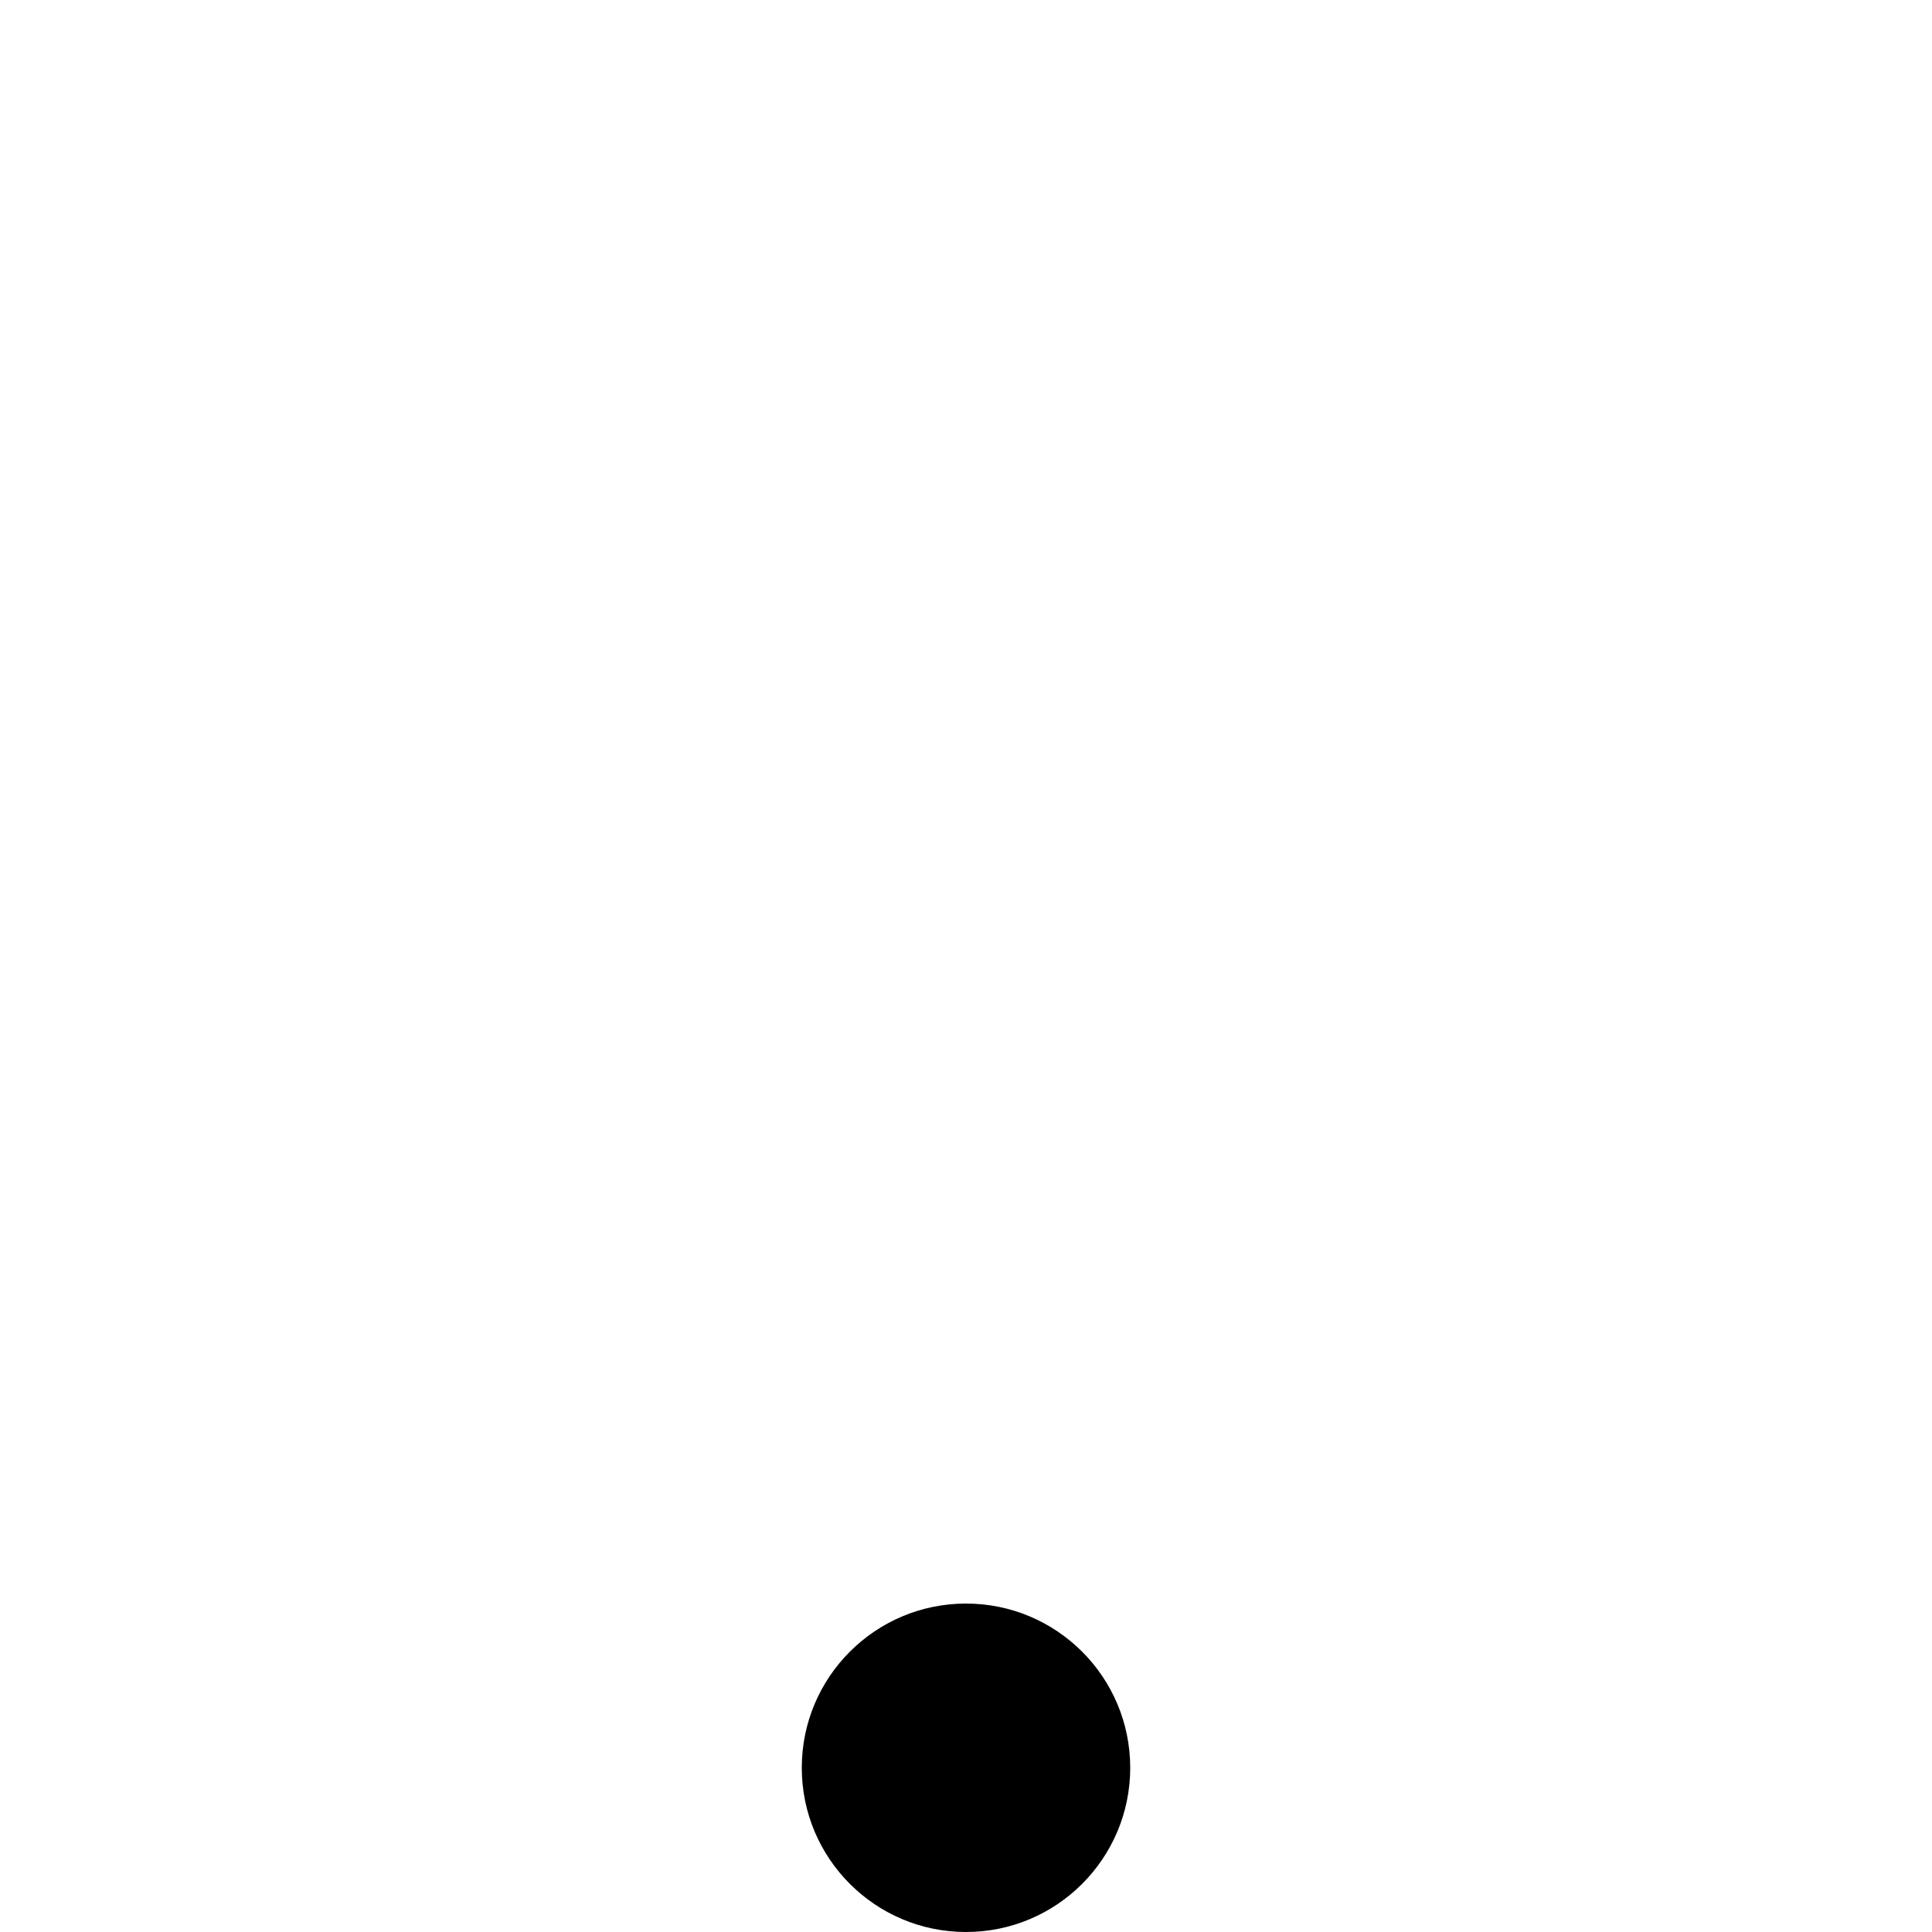
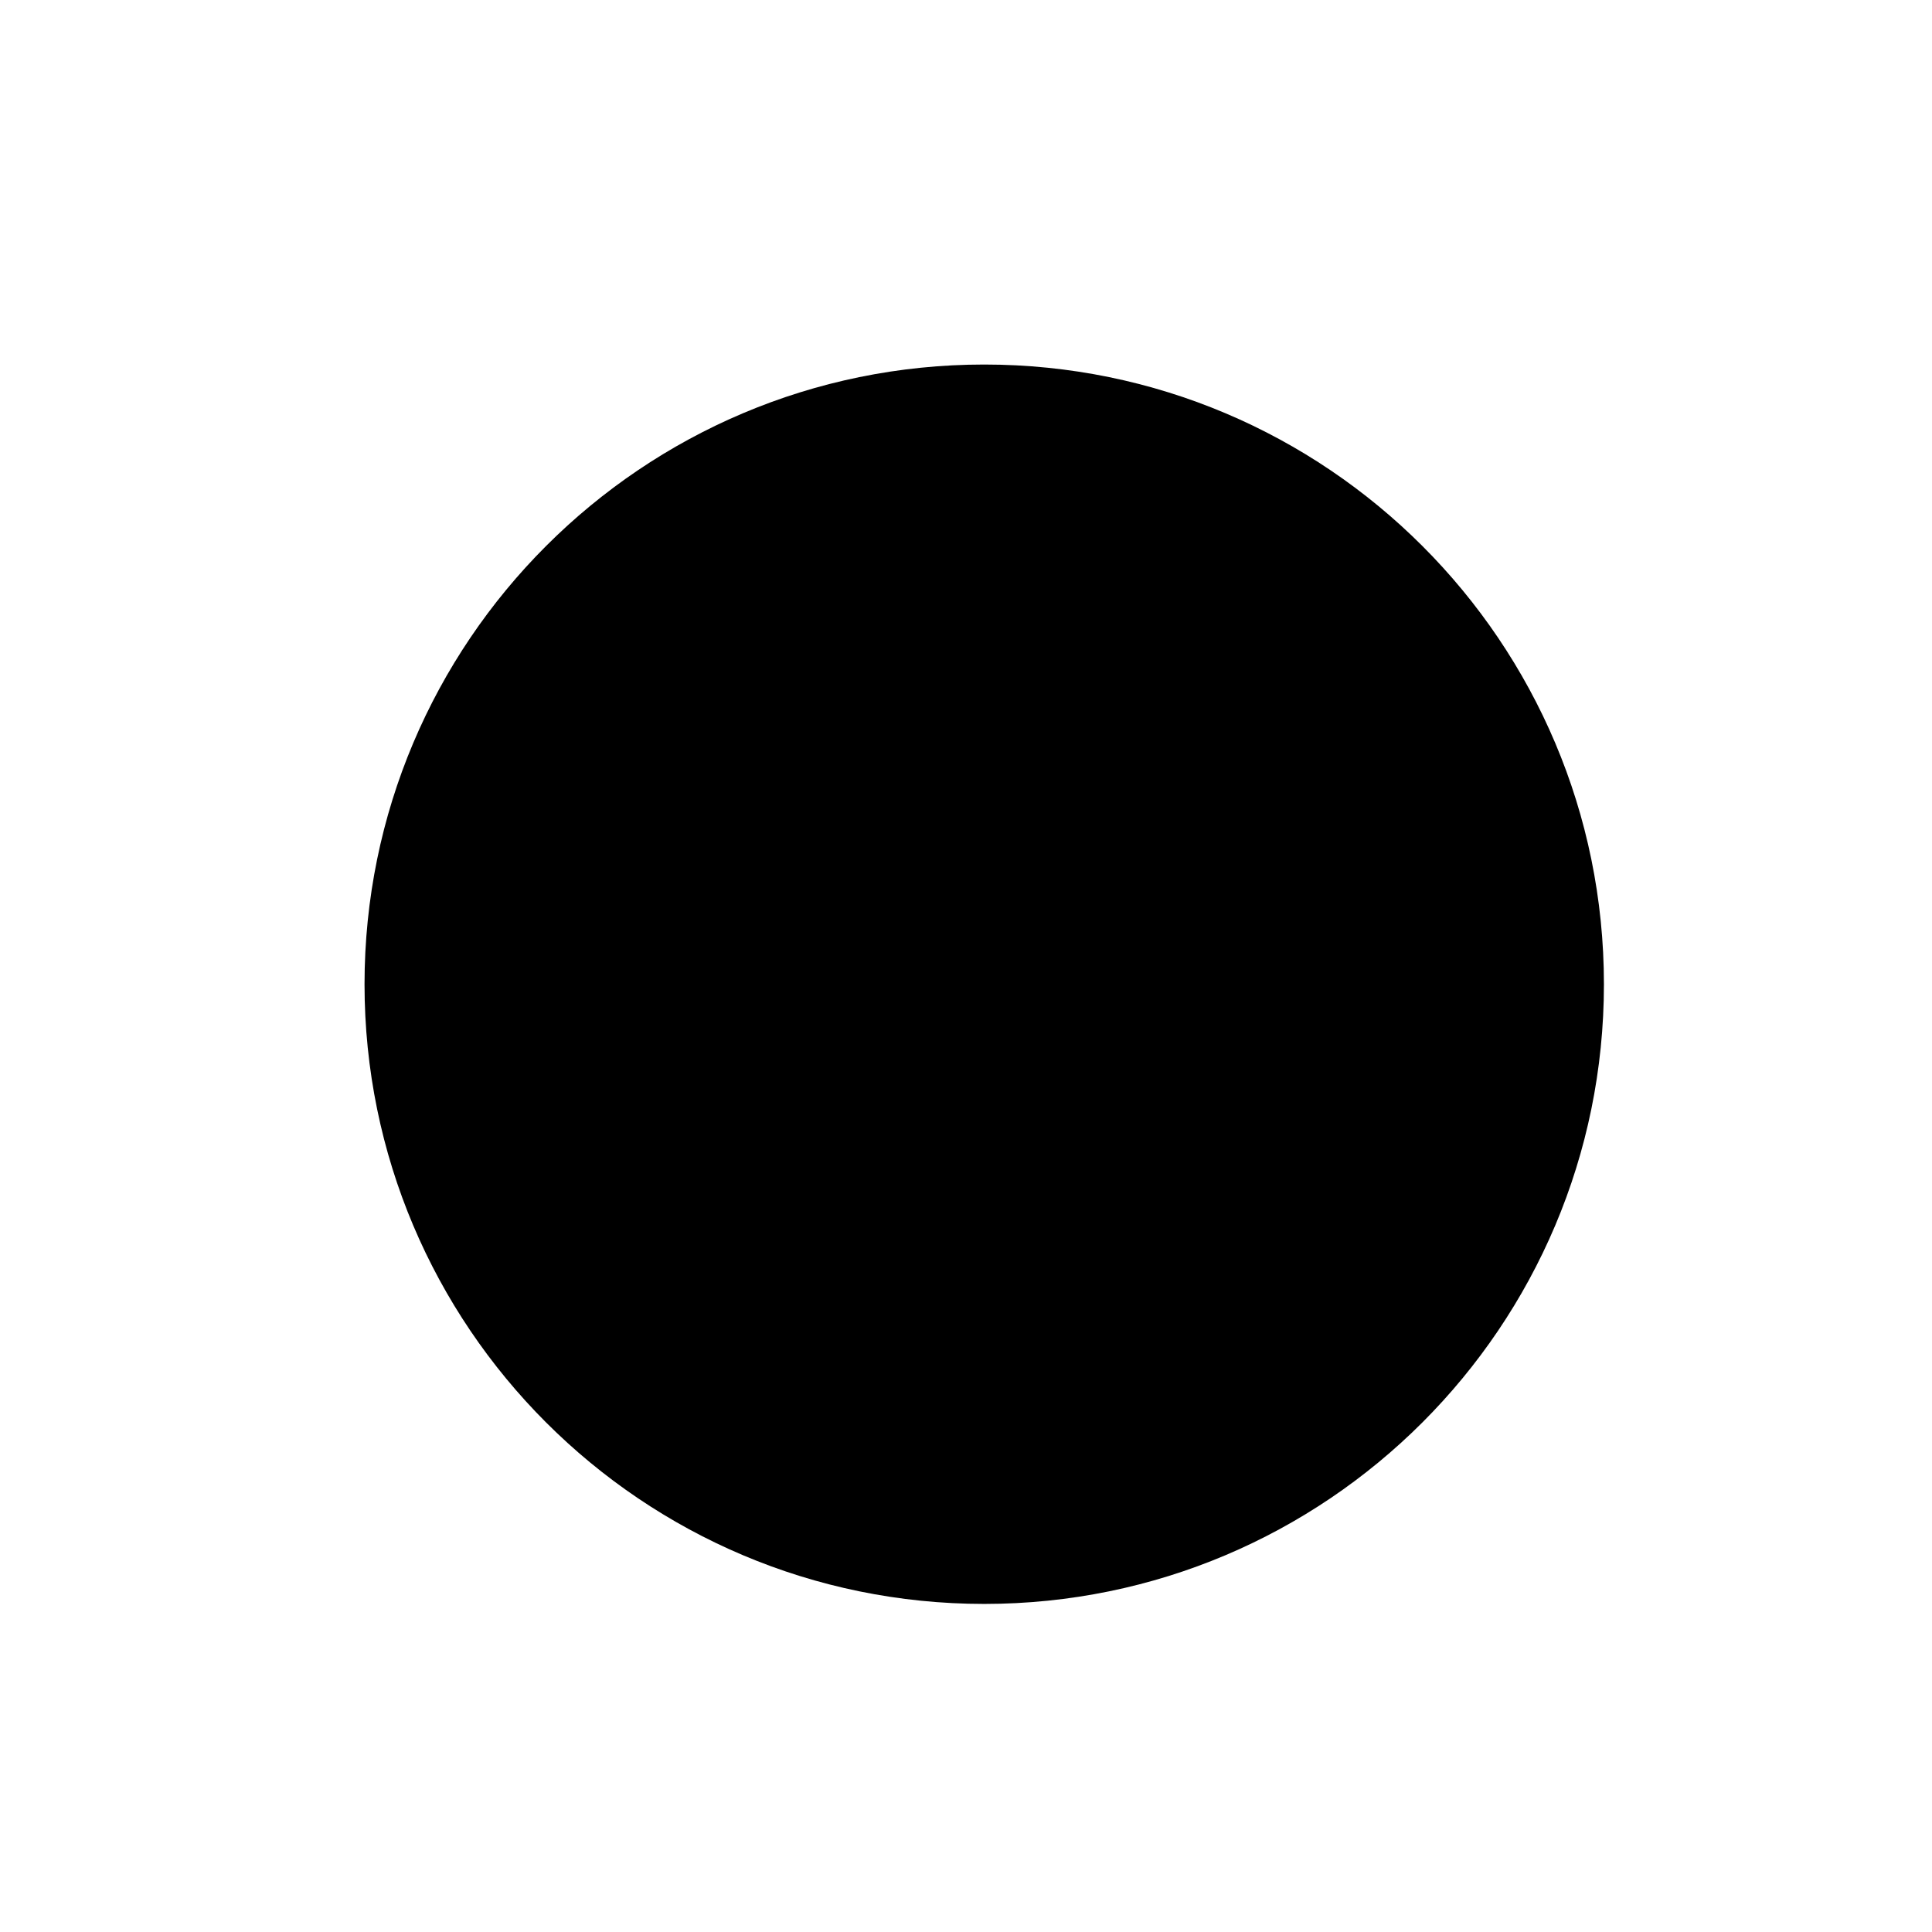
- <svg xmlns="http://www.w3.org/2000/svg" version="1.1" id="point" x="0px" y="0px" viewBox="0 0 20 20" style="enable-background:new 0 0 20 20;" xml:space="preserve">
-   <circle cx="10" cy="18.3" r="1.7" />
+ <svg xmlns="http://www.w3.org/2000/svg" version="1.1" class="point" x="0px" y="0px" viewBox="0 0 5.3 5.3" style="enable-background:new 0 0 5.3 5.3;" xml:space="preserve">
+   <circle cx="2.7" cy="2.7" r="1.7" />
</svg>
